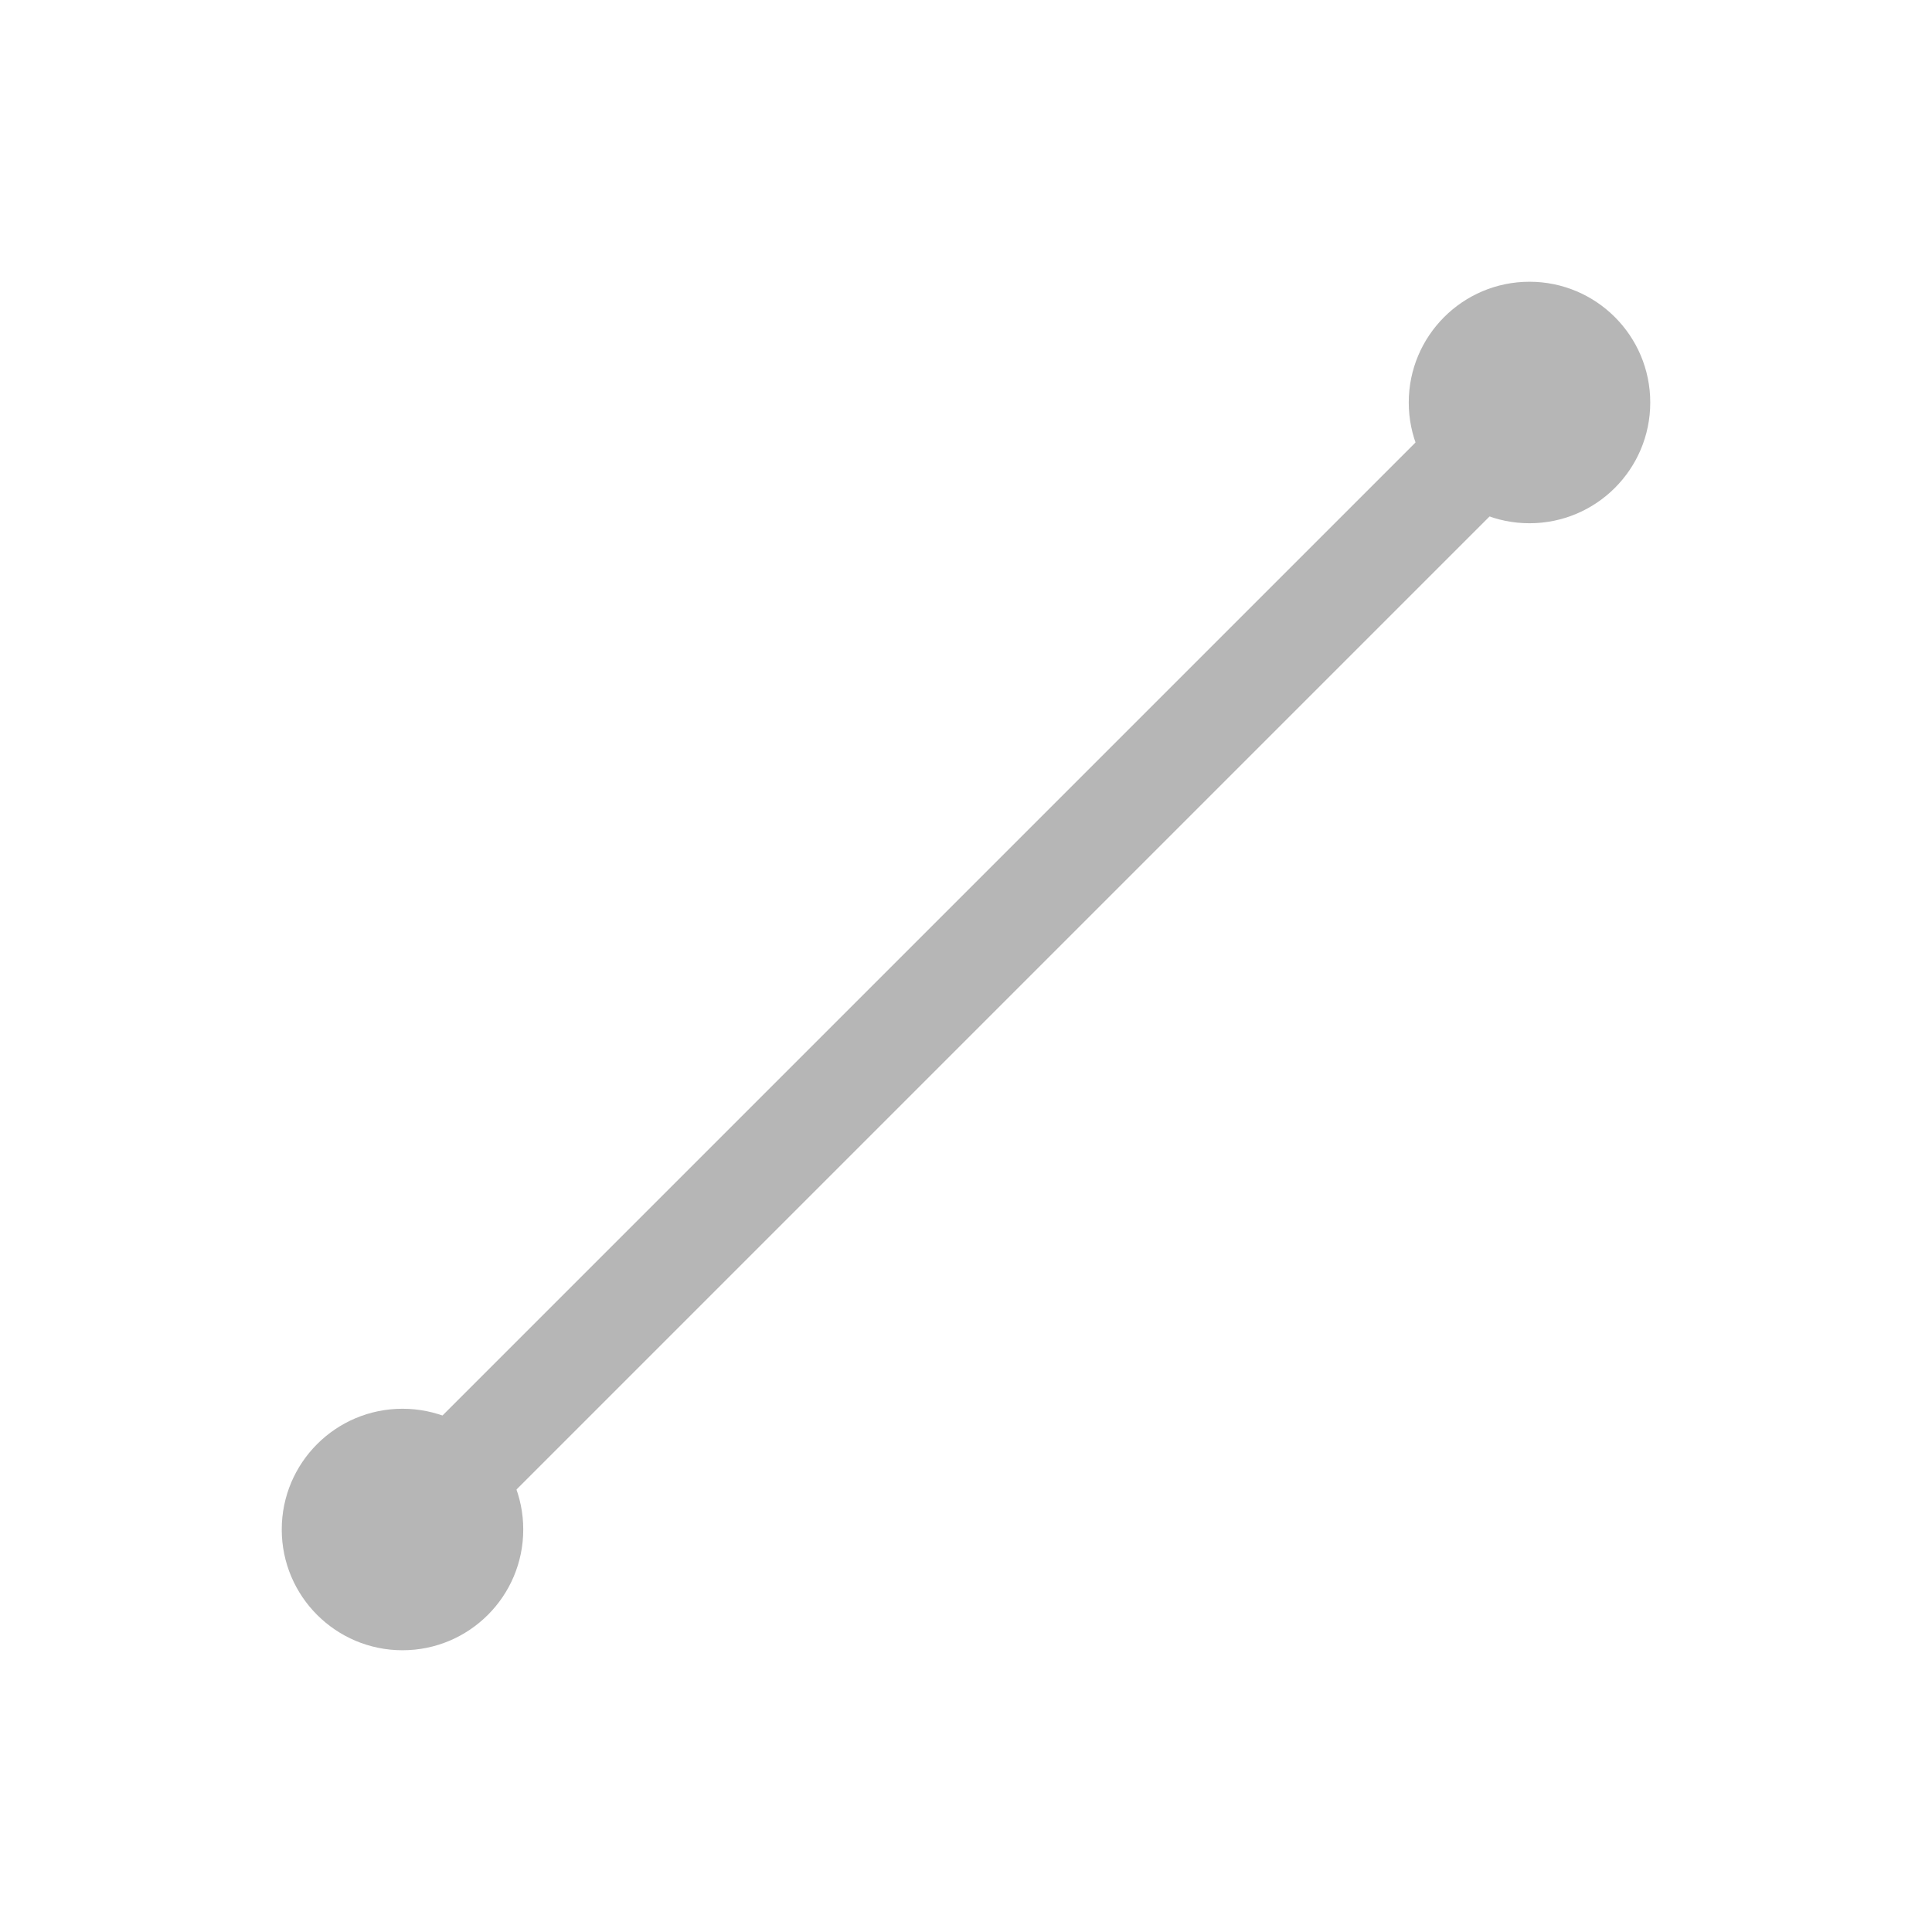
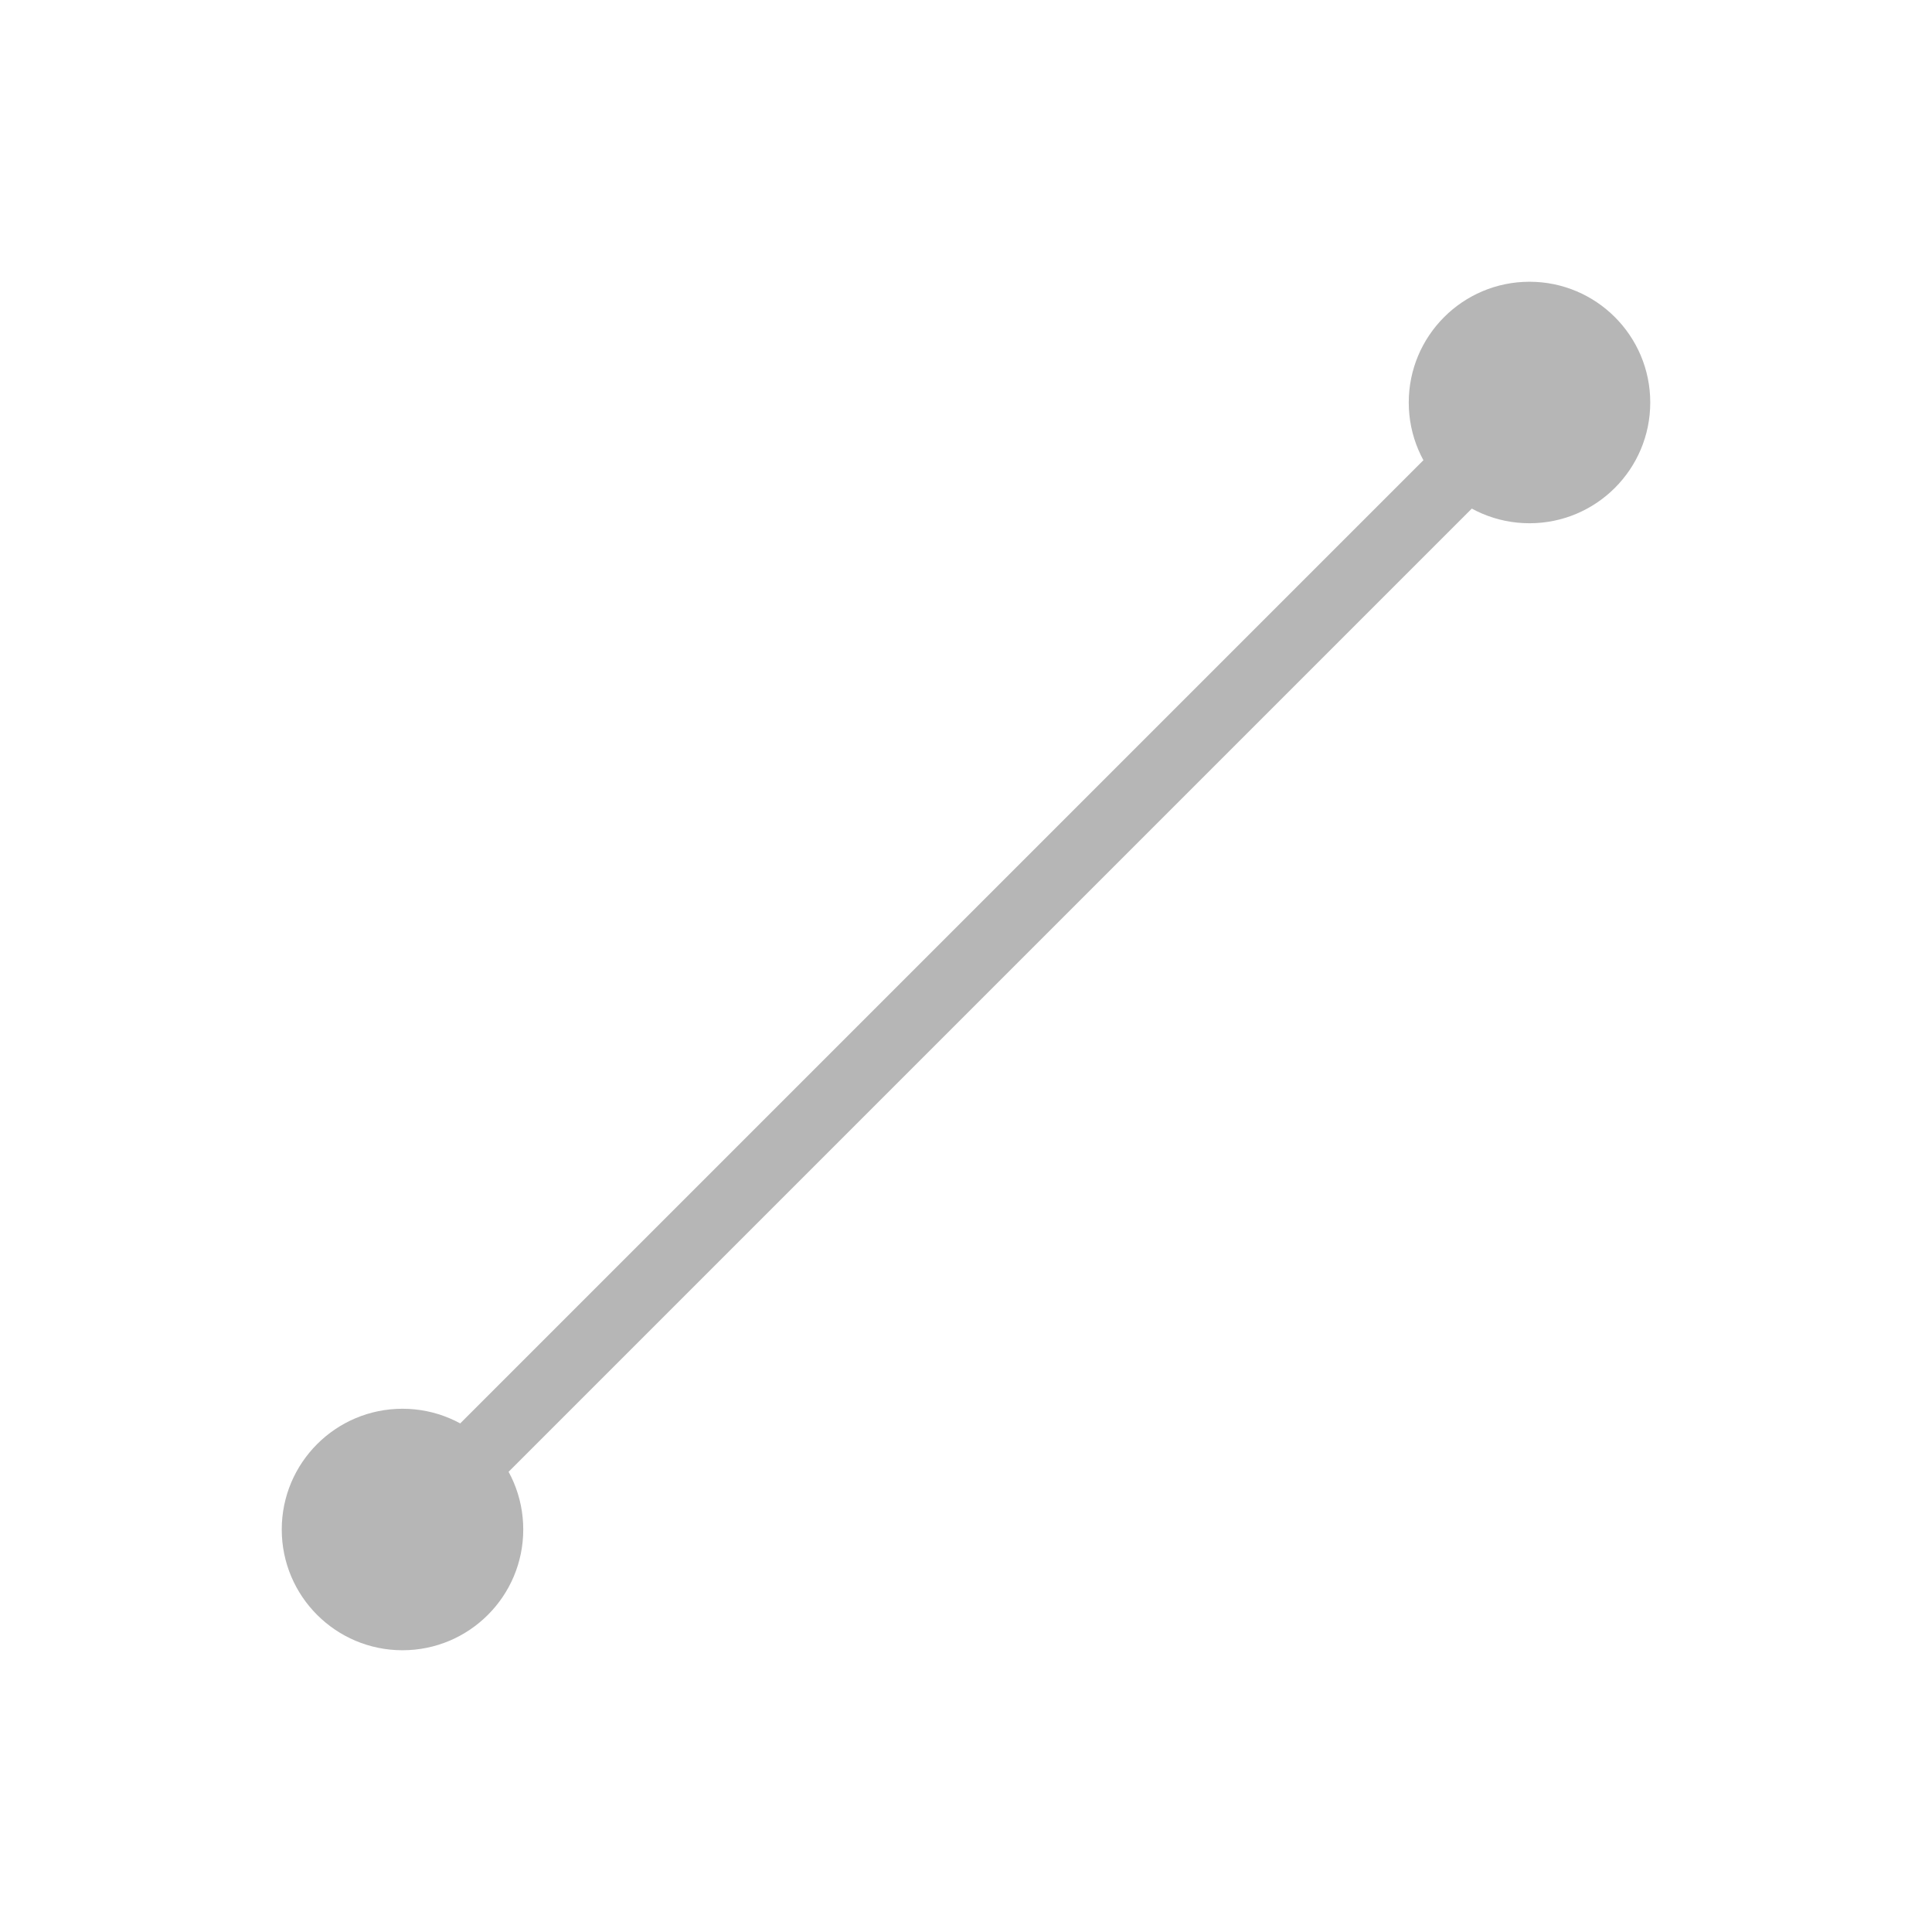
- <svg xmlns="http://www.w3.org/2000/svg" width="24" height="24" viewBox="0 0 24 24" fill="none" stroke="#b6b6b6" stroke-width="1.3" stroke-linecap="round" stroke-linejoin="round">
+ <svg xmlns="http://www.w3.org/2000/svg" width="24" height="24" viewBox="0 0 24 24" fill="none" stroke="#b6b6b6" stroke-width="0.85" stroke-linecap="round" stroke-linejoin="round">
  <path d="M5 19 19 5" />
  <circle cx="5" cy="19" r="1.5" fill="#b6b6b6" stroke="none" />
  <circle cx="19" cy="5" r="1.5" fill="#b6b6b6" stroke="none" />
</svg>
